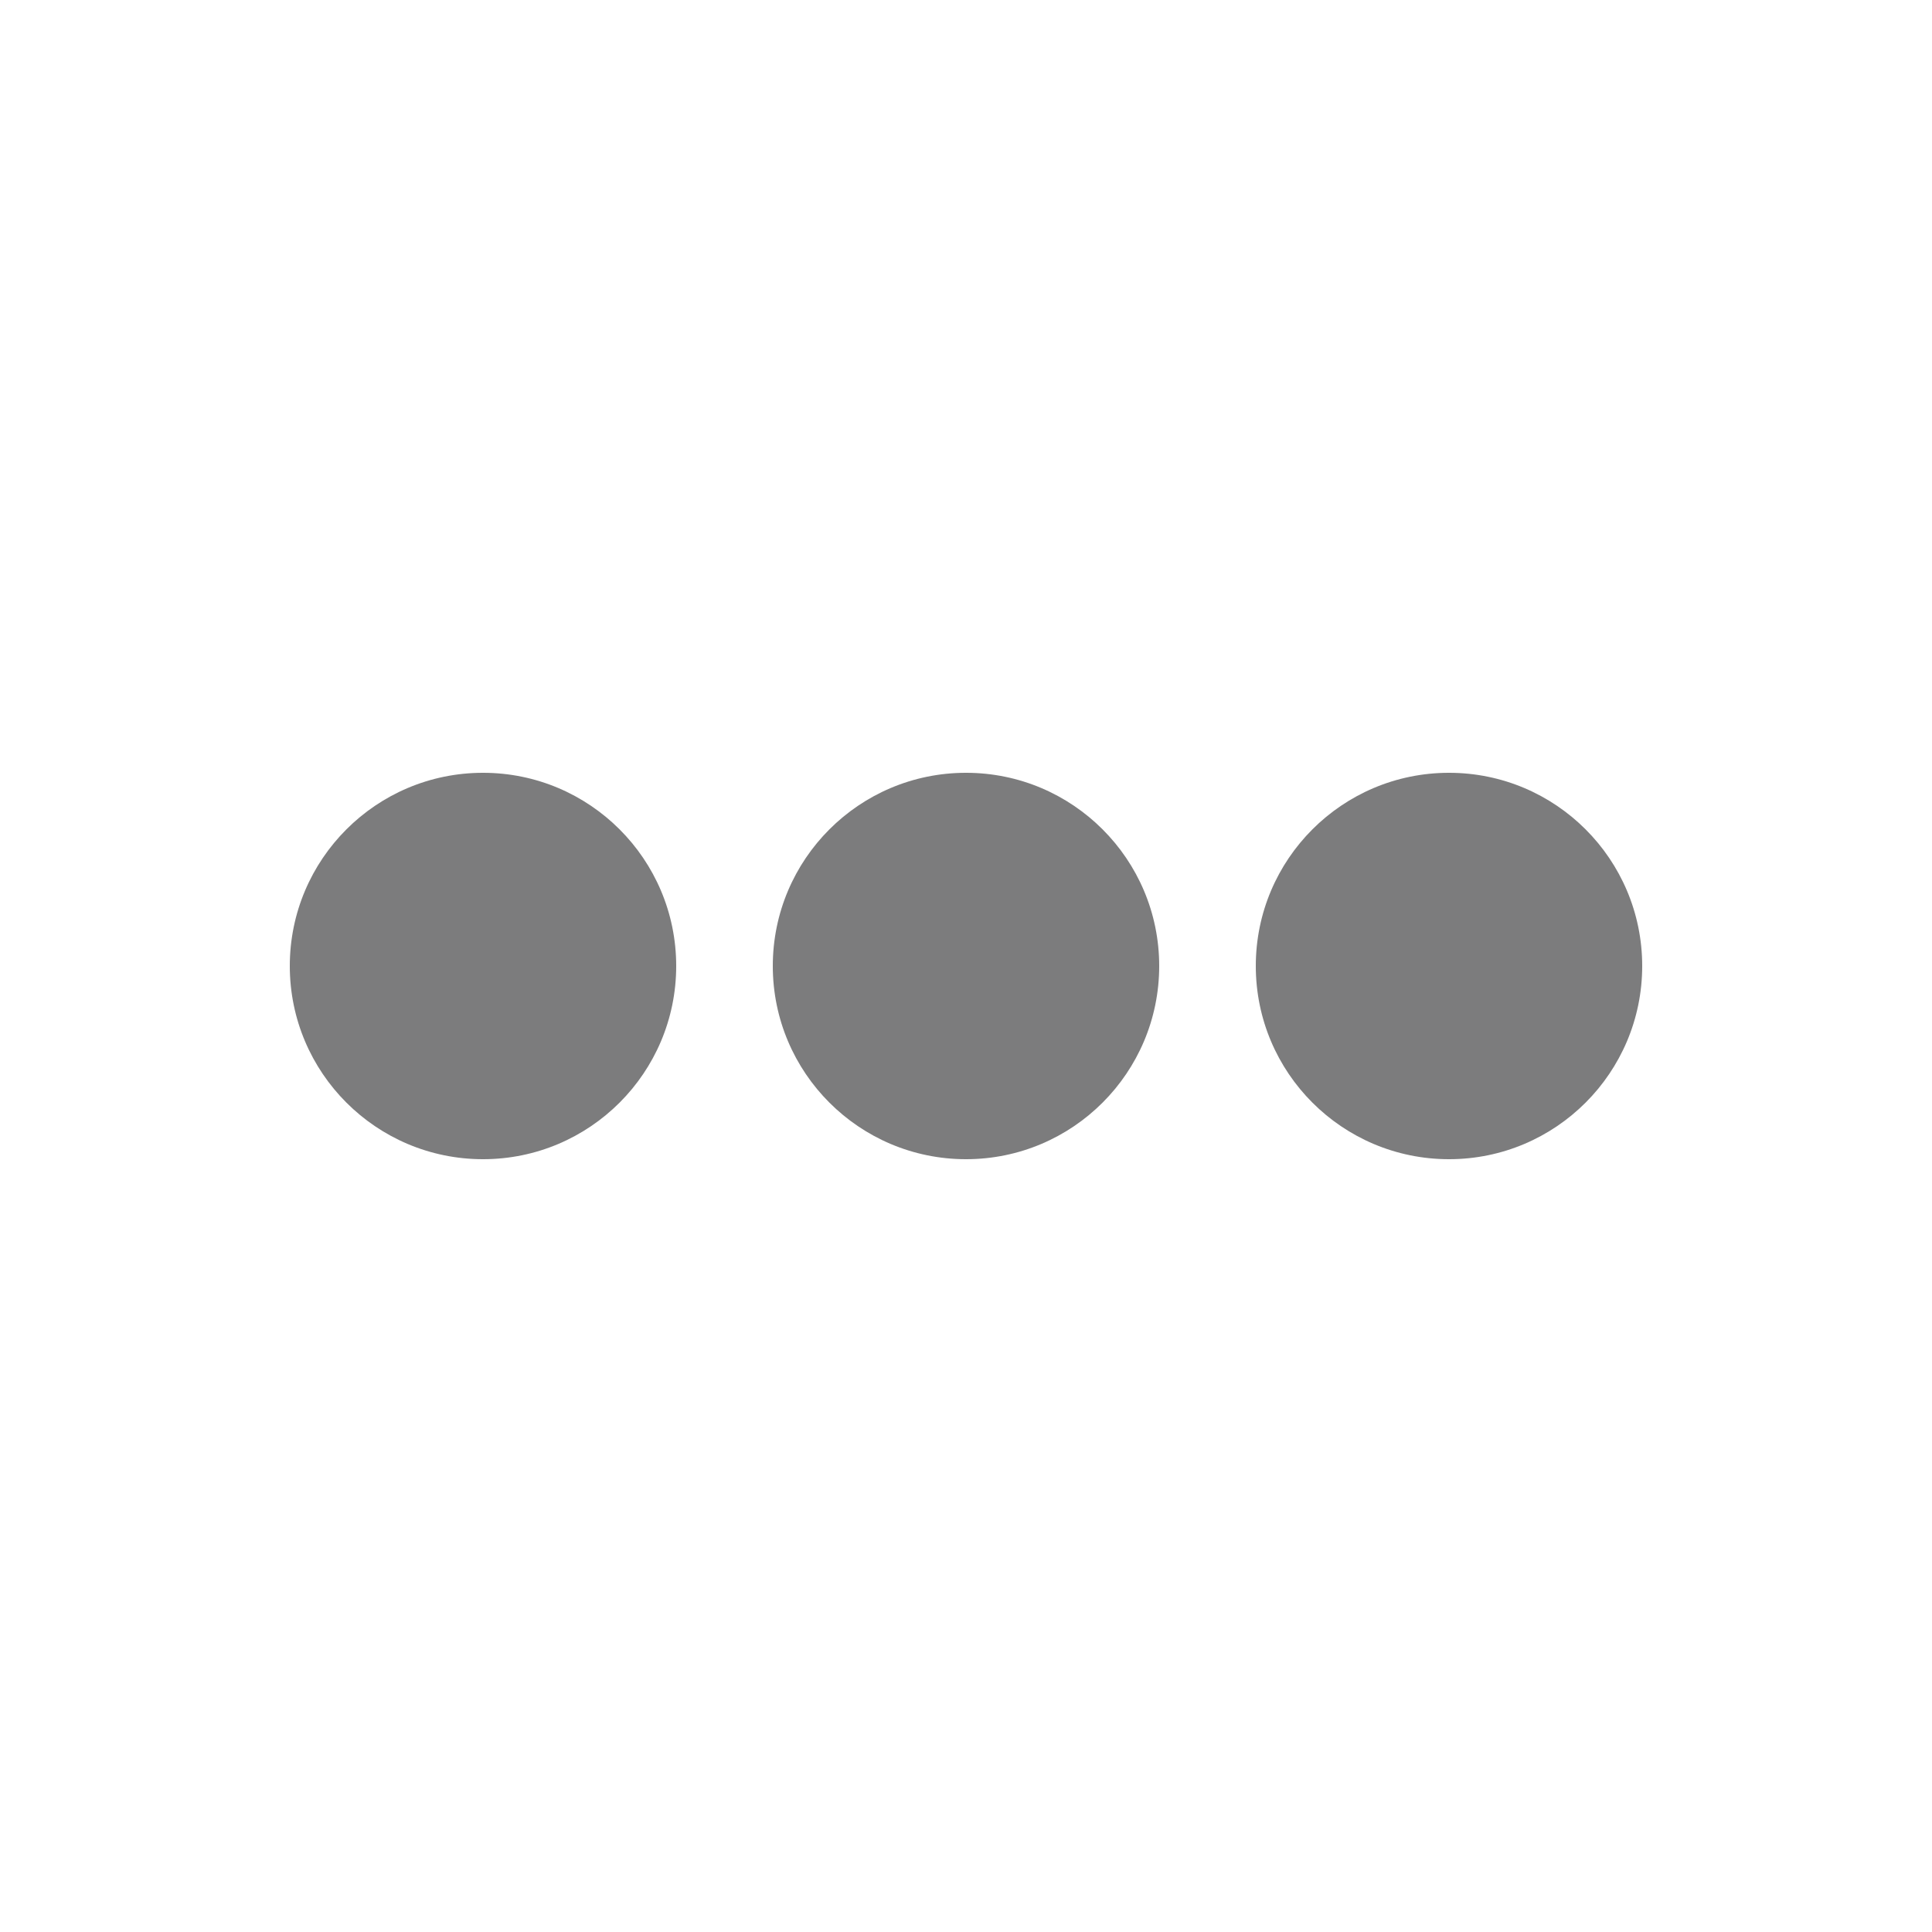
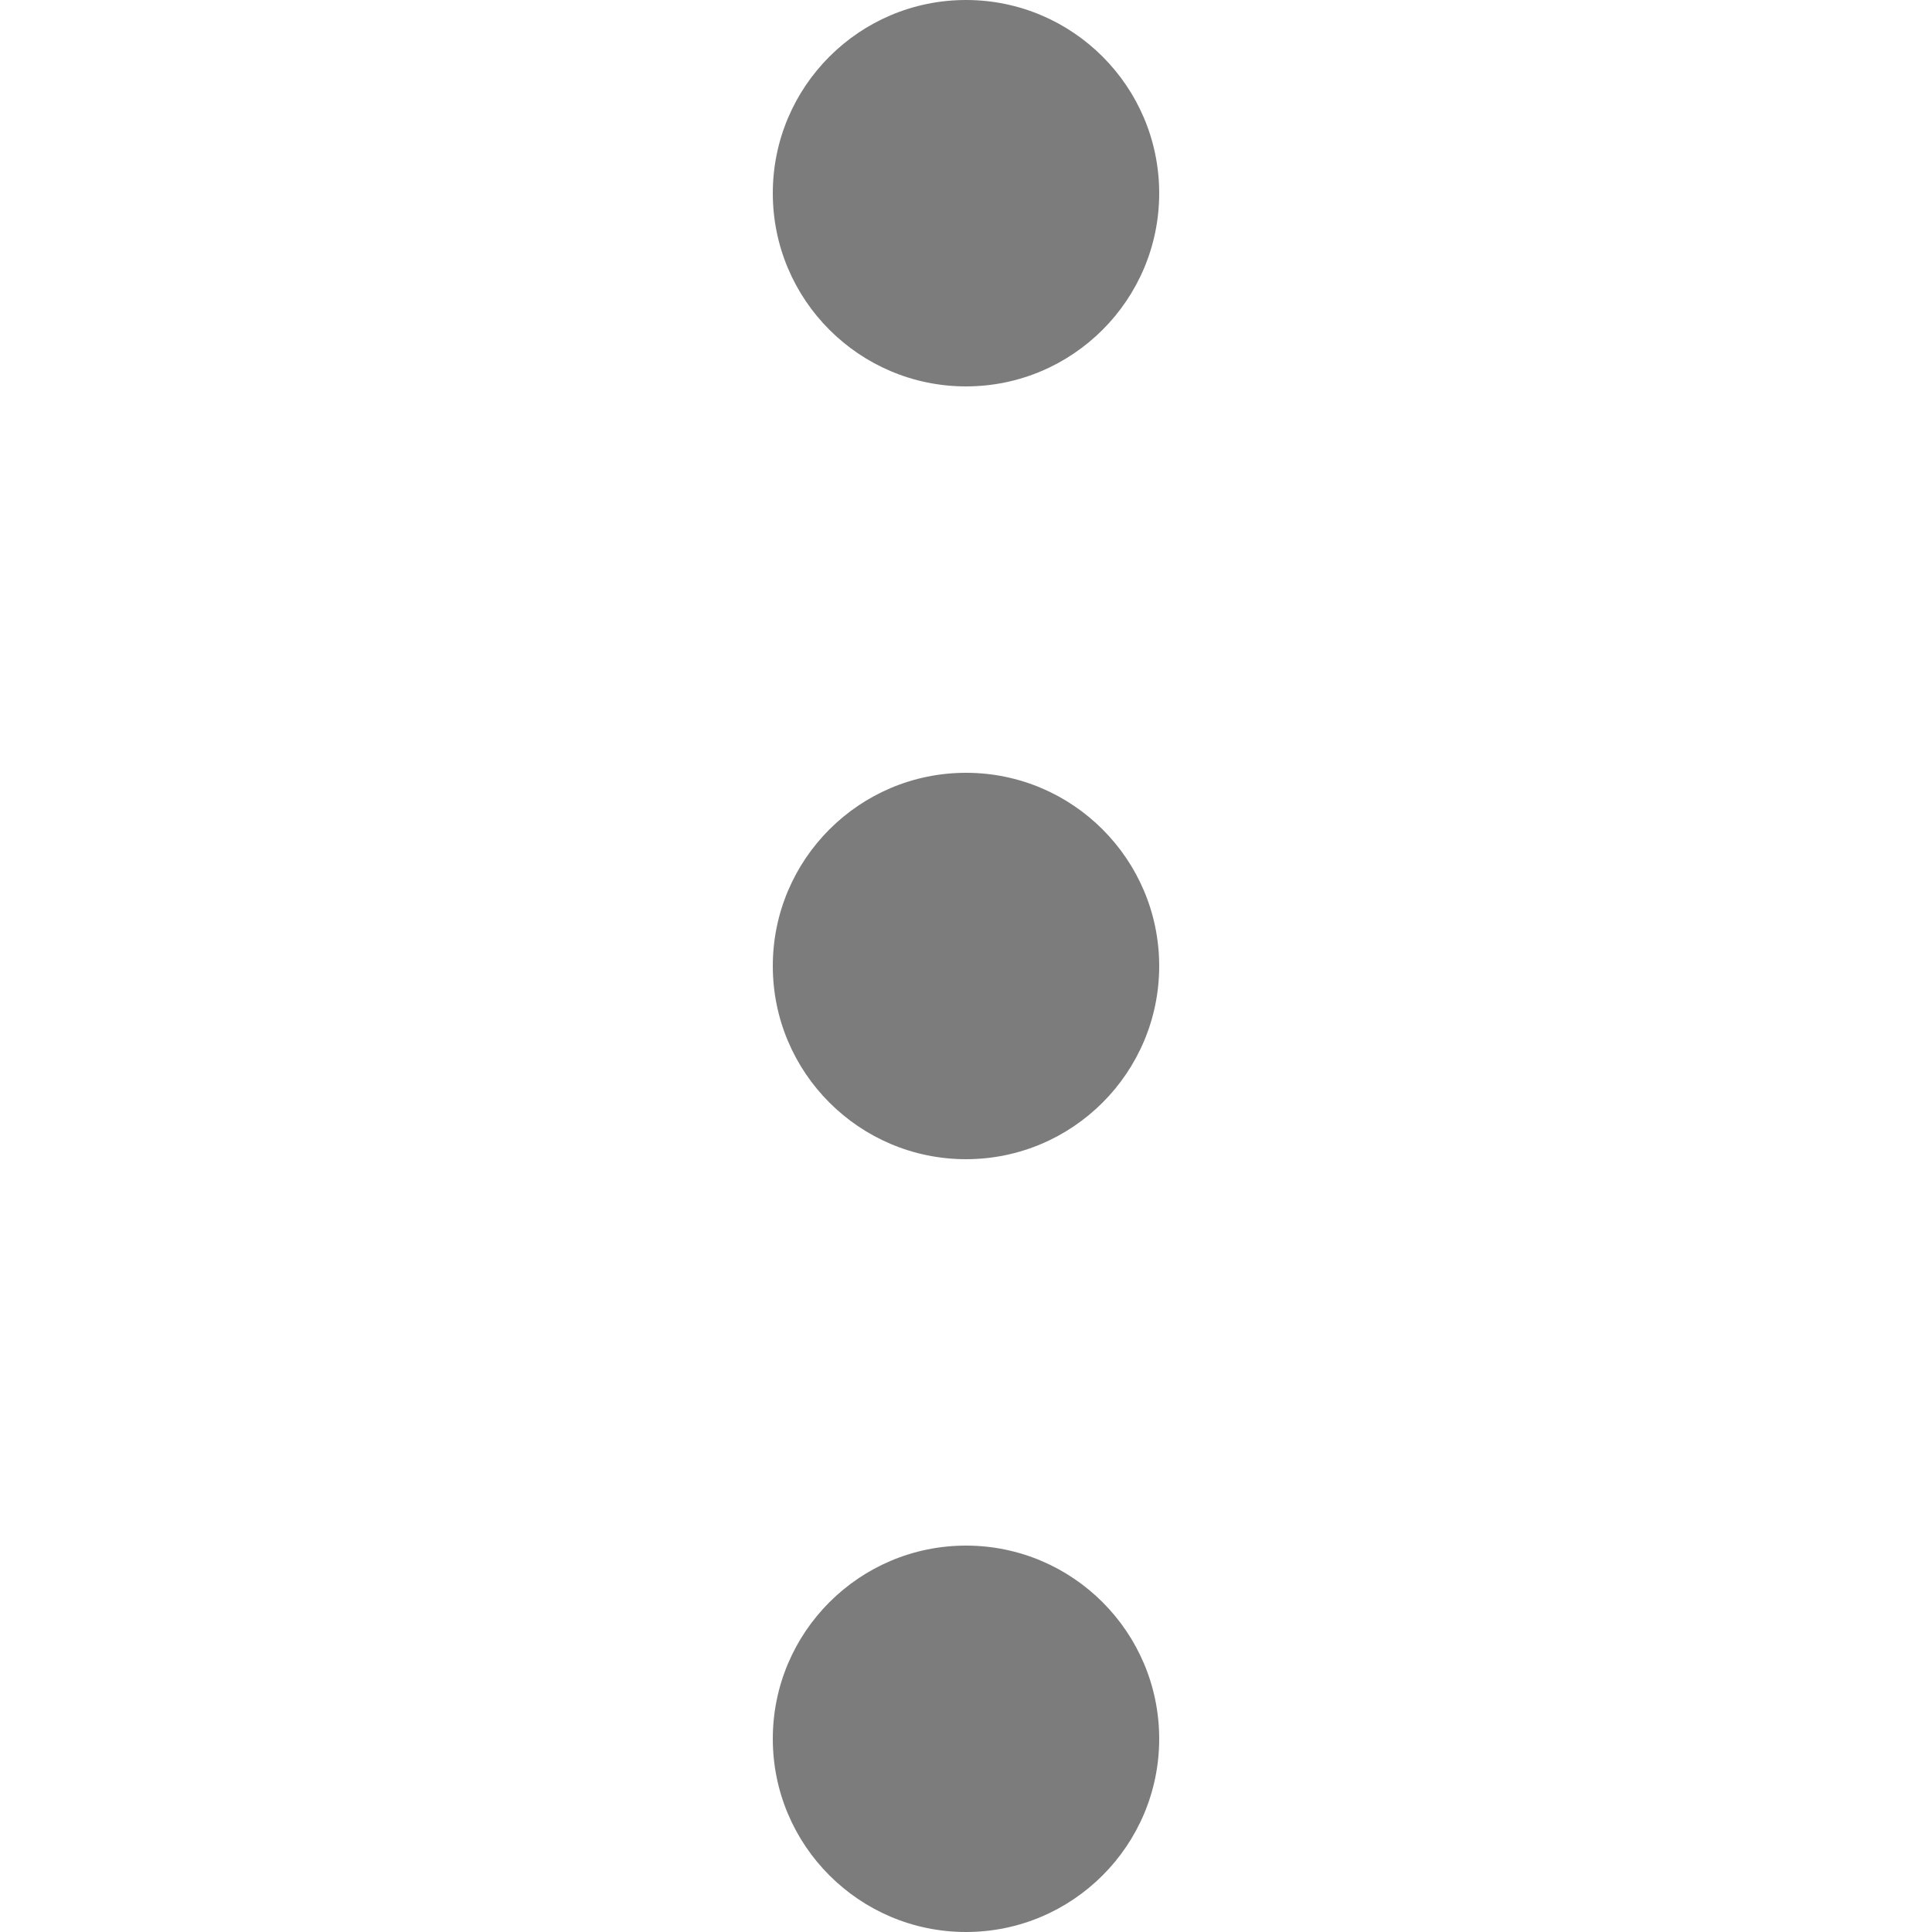
<svg xmlns="http://www.w3.org/2000/svg" width="100%" height="100%" viewBox="0 0 100 100" version="1.1" xml:space="preserve" style="fill-rule:evenodd;clip-rule:evenodd;stroke-linejoin:round;stroke-miterlimit:1.414;">
-   <circle cx="50" cy="50" r="10" style="fill:#7c7c7d;" />
-   <circle cx="75" cy="50" r="10" style="fill:#7c7c7d;" />
-   <circle cx="25" cy="50" r="10" style="fill:#7c7c7d;" />
+   <path d="M60,50c0,5.519 -4.481,10 -10,10c-5.519,0 -10,-4.481 -10,-10c0,-5.519 4.481,-10 10,-10c5.519,0 10,4.481 10,10Z" style="fill:#7c7c7d;" />
+   <path d="M60,90c0,5.519 -4.481,10 -10,10c-5.519,0 -10,-4.481 -10,-10c0,-5.519 4.481,-10 10,-10c5.519,0 10,4.481 10,10Z" style="fill:#7c7c7d;" />
+   <path d="M60,10c0,5.519 -4.481,10 -10,10c-5.519,0 -10,-4.481 -10,-10c0,-5.519 4.481,-10 10,-10c5.519,0 10,4.481 10,10Z" style="fill:#7c7c7d;" />
</svg>
